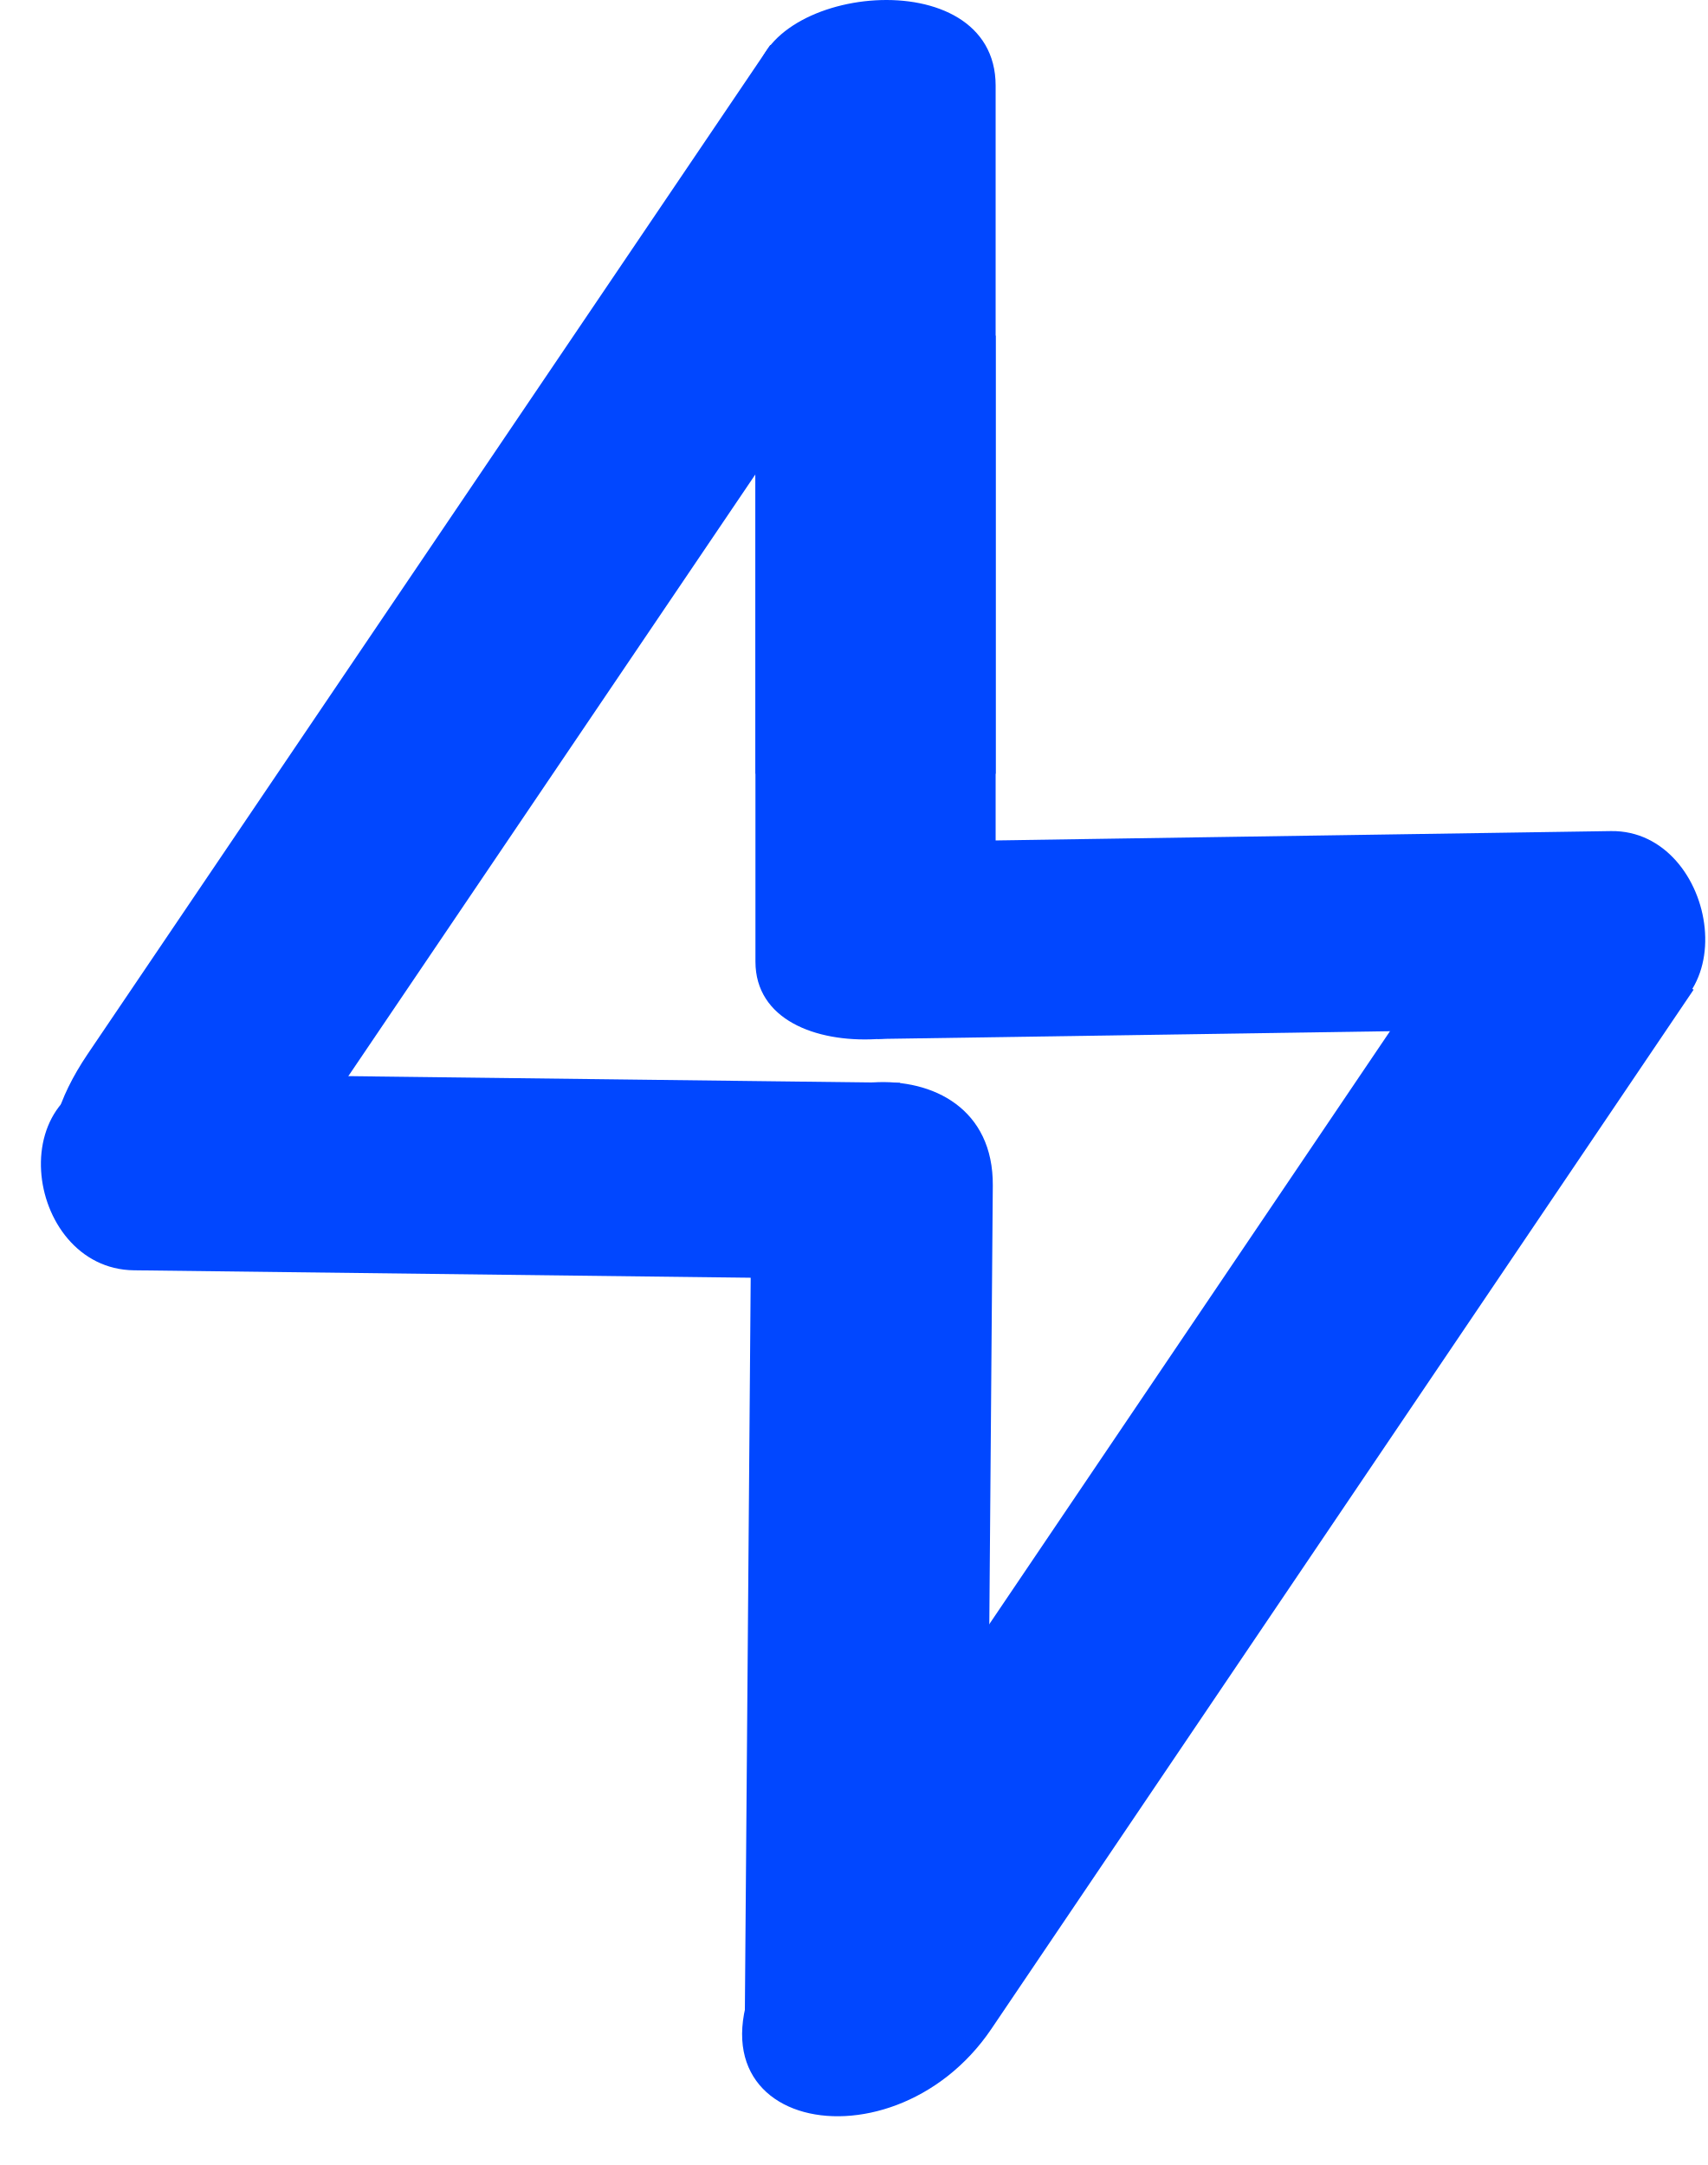
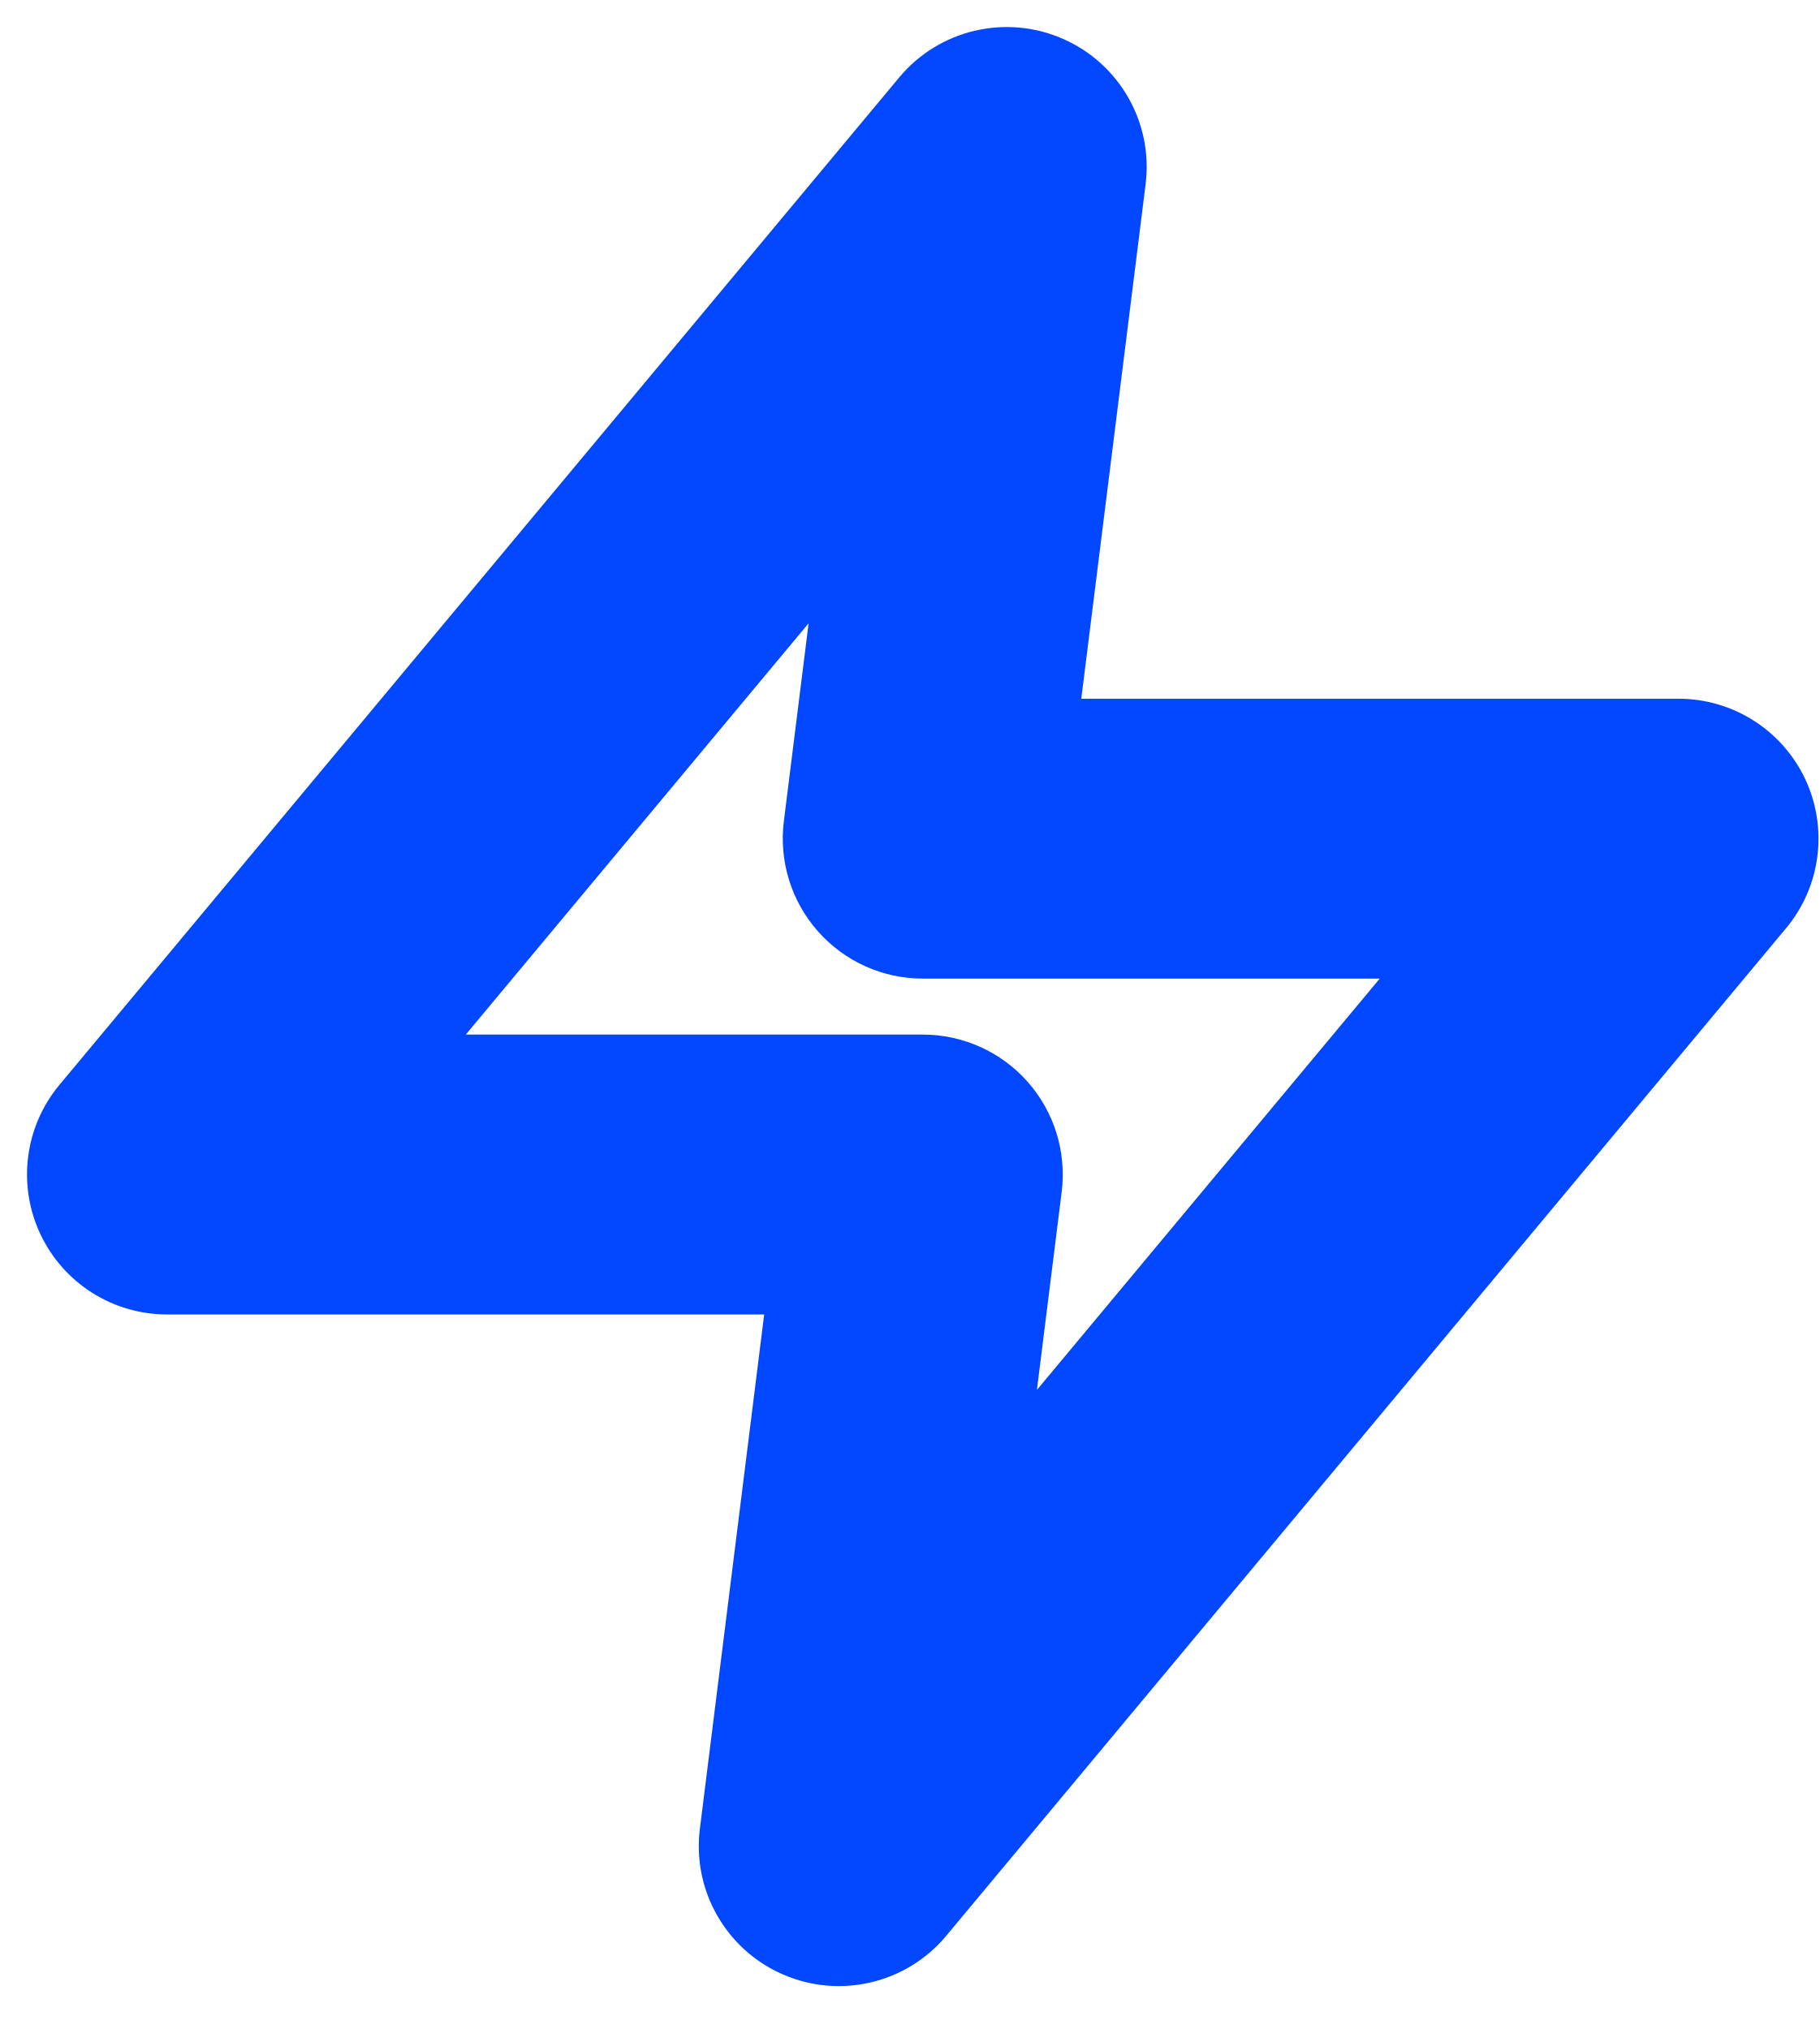
- <svg xmlns="http://www.w3.org/2000/svg" width="246" height="312" viewBox="0 0 246 312" fill="none">
-   <path d="M43.12 165.539C28.837 186.656 -5.566 178.8 12.662 151.851C30.89 124.901 110.985 6.479 110.985 6.479L141.443 20.167C141.443 20.167 57.402 144.422 43.12 165.539Z" fill="#0147FF" />
-   <path d="M232.117 119.768C247.567 119.534 252.481 147.815 232.764 148.114C213.046 148.413 126.403 149.727 126.403 149.727L125.756 121.382C125.756 121.382 216.666 120.003 232.117 119.768Z" fill="#0147FF" />
-   <path d="M143.461 138.57C143.461 151.673 108.851 155.292 108.851 138.57C108.851 121.847 108.851 48.364 108.851 48.364H143.461C143.461 48.364 143.461 125.466 143.461 138.57Z" fill="#0147FF" />
-   <path d="M19.29 183.064C3.328 182.871 -0.564 154.47 19.806 154.716C40.177 154.963 129.688 156.046 129.688 156.046L129.172 184.394C129.172 184.394 35.252 183.257 19.29 183.064Z" fill="#0147FF" />
-   <path d="M108.274 170.678C108.411 153.359 143.229 148.759 143.053 170.862C142.877 192.965 142.105 290.09 142.105 290.09L107.326 289.906C107.326 289.906 108.136 187.998 108.274 170.678Z" fill="#0147FF" />
-   <path d="M142.845 292.392C128.145 314.149 93.62 306.482 112.379 278.715C131.139 250.948 213.574 128.935 213.574 128.935L244.039 142.612C244.039 142.612 157.545 270.634 142.845 292.392Z" fill="#0147FF" />
-   <path d="M108.851 12.341C108.851 -2.064 143.461 -6.043 143.461 12.341C143.461 30.725 143.461 111.507 143.461 111.507H108.851C108.851 111.507 108.851 26.746 108.851 12.341Z" fill="#0147FF" />
+ <svg xmlns="http://www.w3.org/2000/svg" width="26" height="29" viewBox="0 0 26 29" fill="none">
+   <path fill-rule="evenodd" clip-rule="evenodd" d="M15.182 0.552C15.997 0.906 16.481 1.754 16.37 2.635L15.451 9.987H23.986C24.762 9.987 25.468 10.436 25.797 11.138C26.126 11.841 26.019 12.671 25.522 13.267L13.522 27.667C12.954 28.349 12.004 28.575 11.19 28.221C10.375 27.868 9.891 27.02 10.001 26.139L10.92 18.787H2.386C1.61 18.787 0.904 18.338 0.575 17.635C0.246 16.932 0.353 16.102 0.849 15.506L12.85 1.106C13.418 0.424 14.368 0.199 15.182 0.552ZM6.656 14.787H13.186C13.76 14.787 14.306 15.033 14.685 15.463C15.065 15.893 15.242 16.465 15.171 17.035L14.817 19.866L19.716 13.987H13.186C12.612 13.987 12.066 13.74 11.687 13.31C11.307 12.88 11.13 12.308 11.201 11.739L11.555 8.908L6.656 14.787Z" fill="#0147FF" />
</svg>
